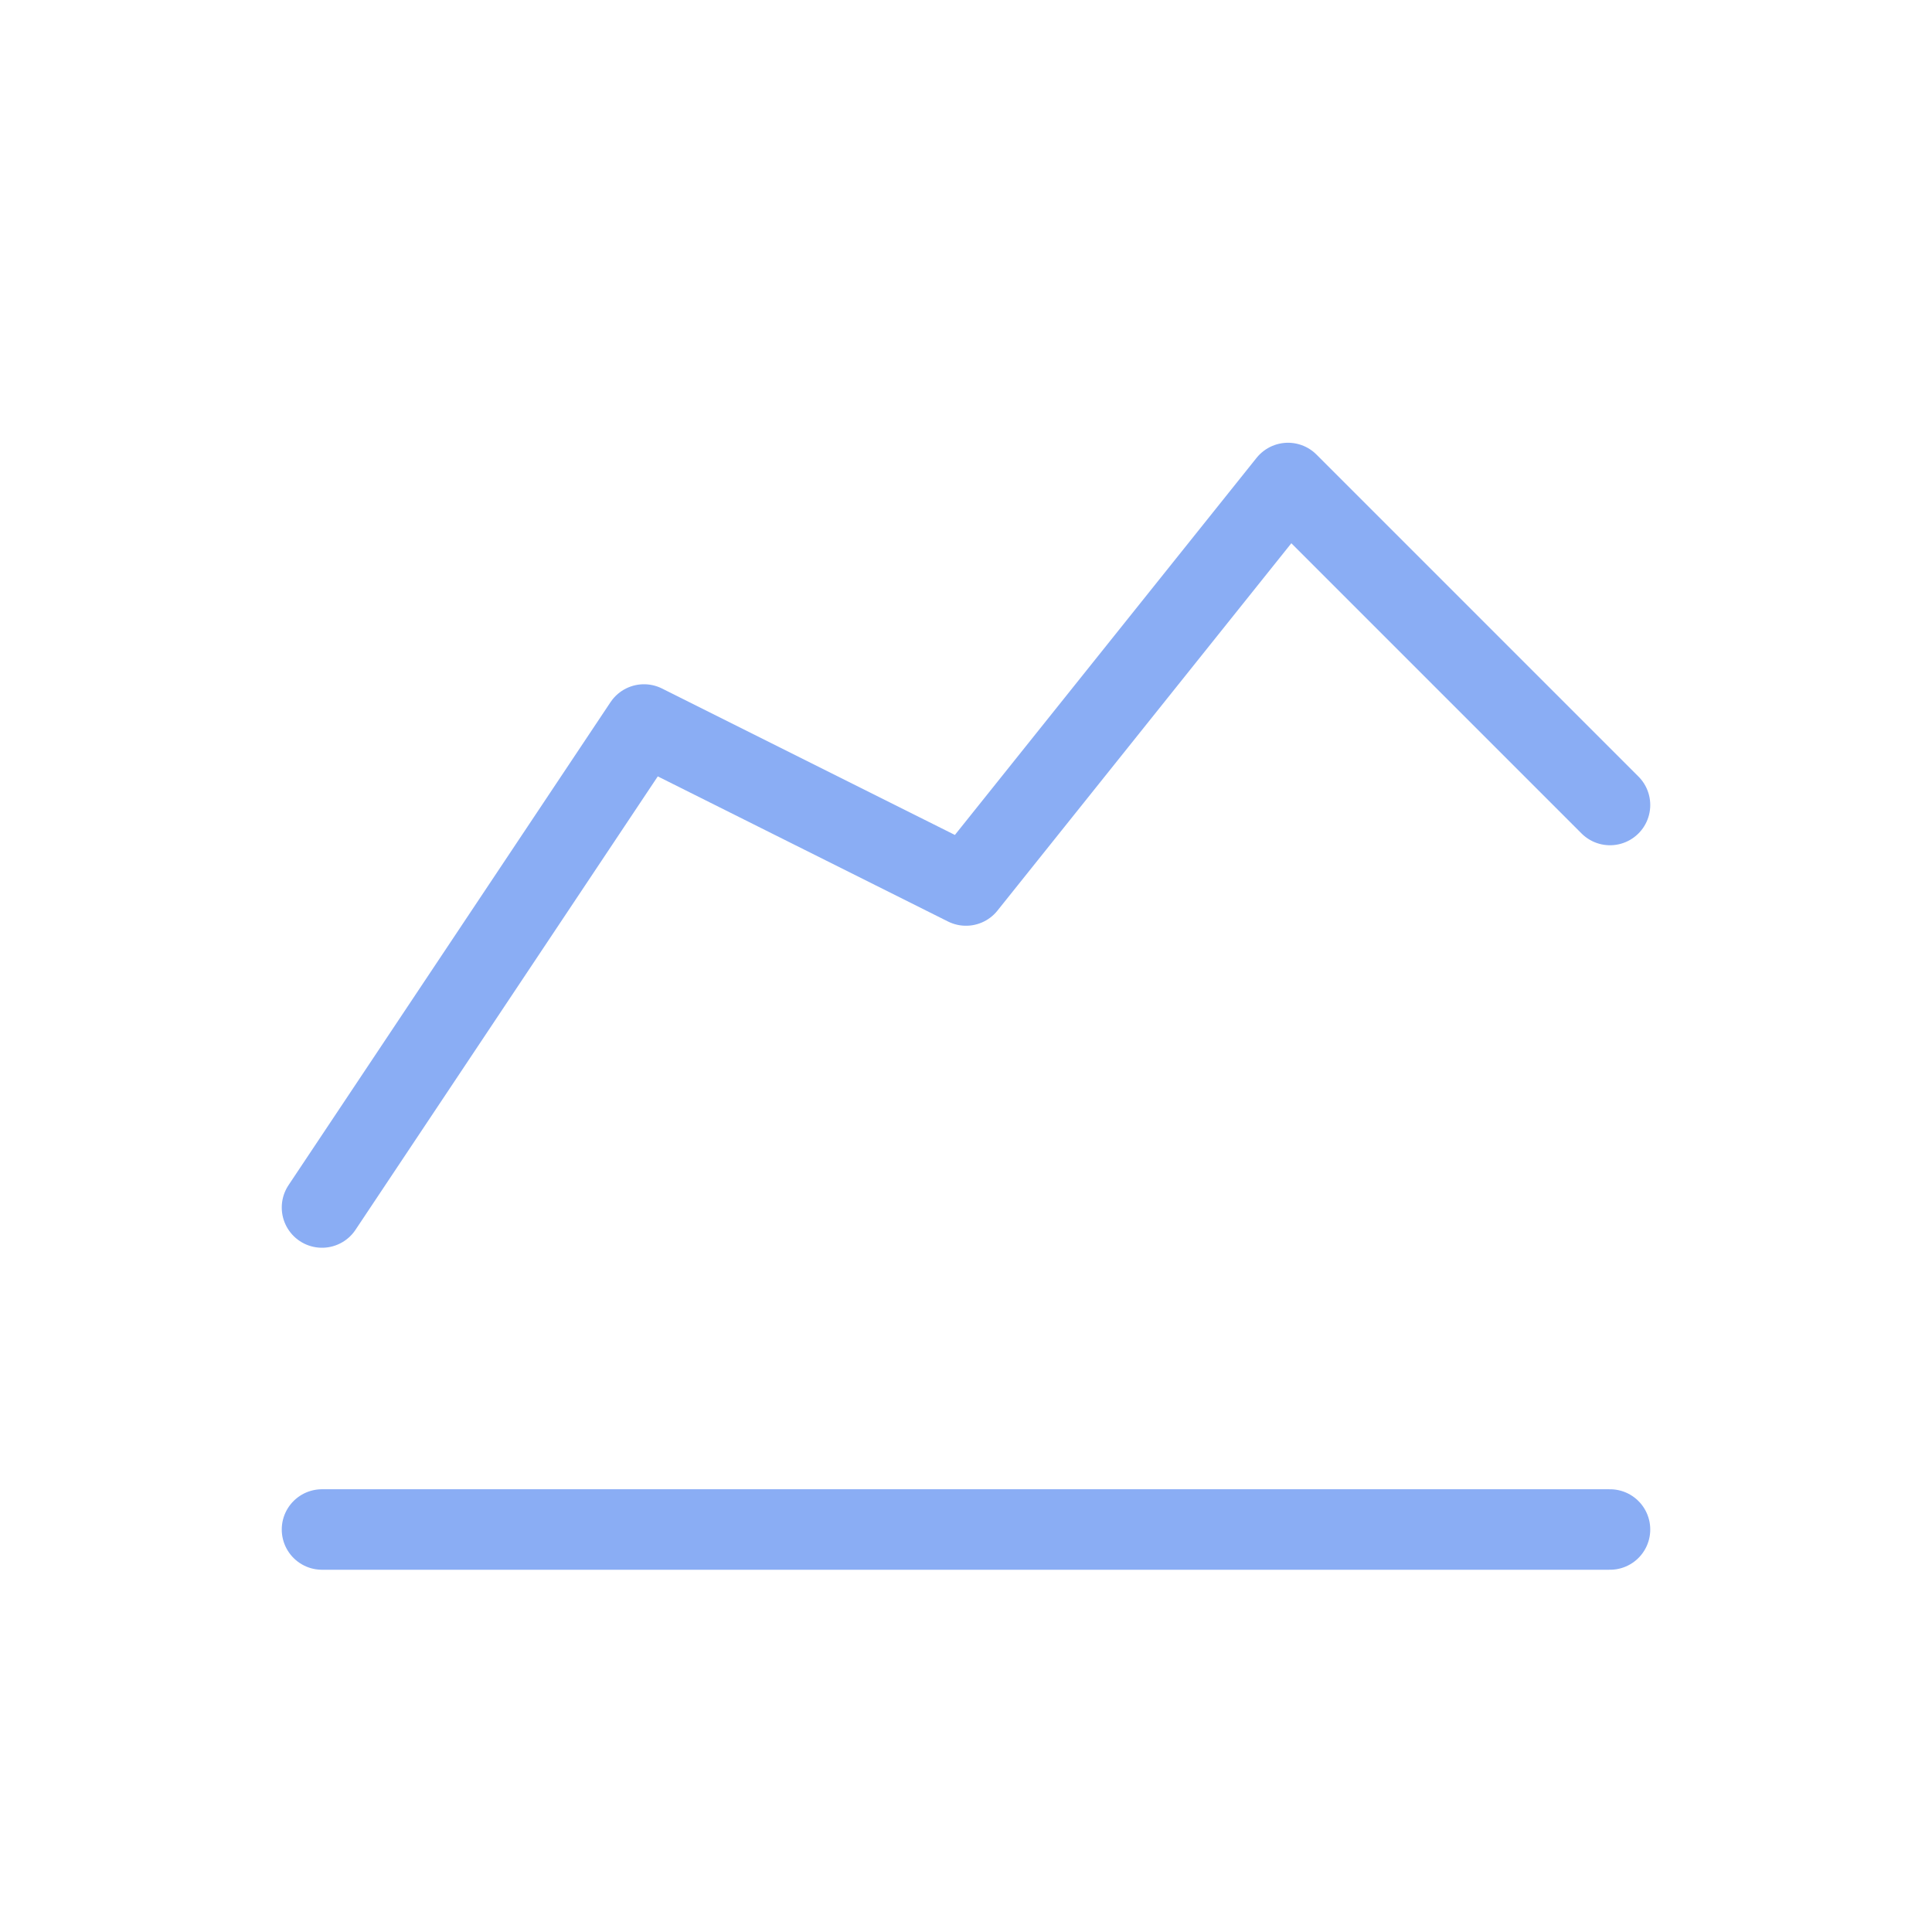
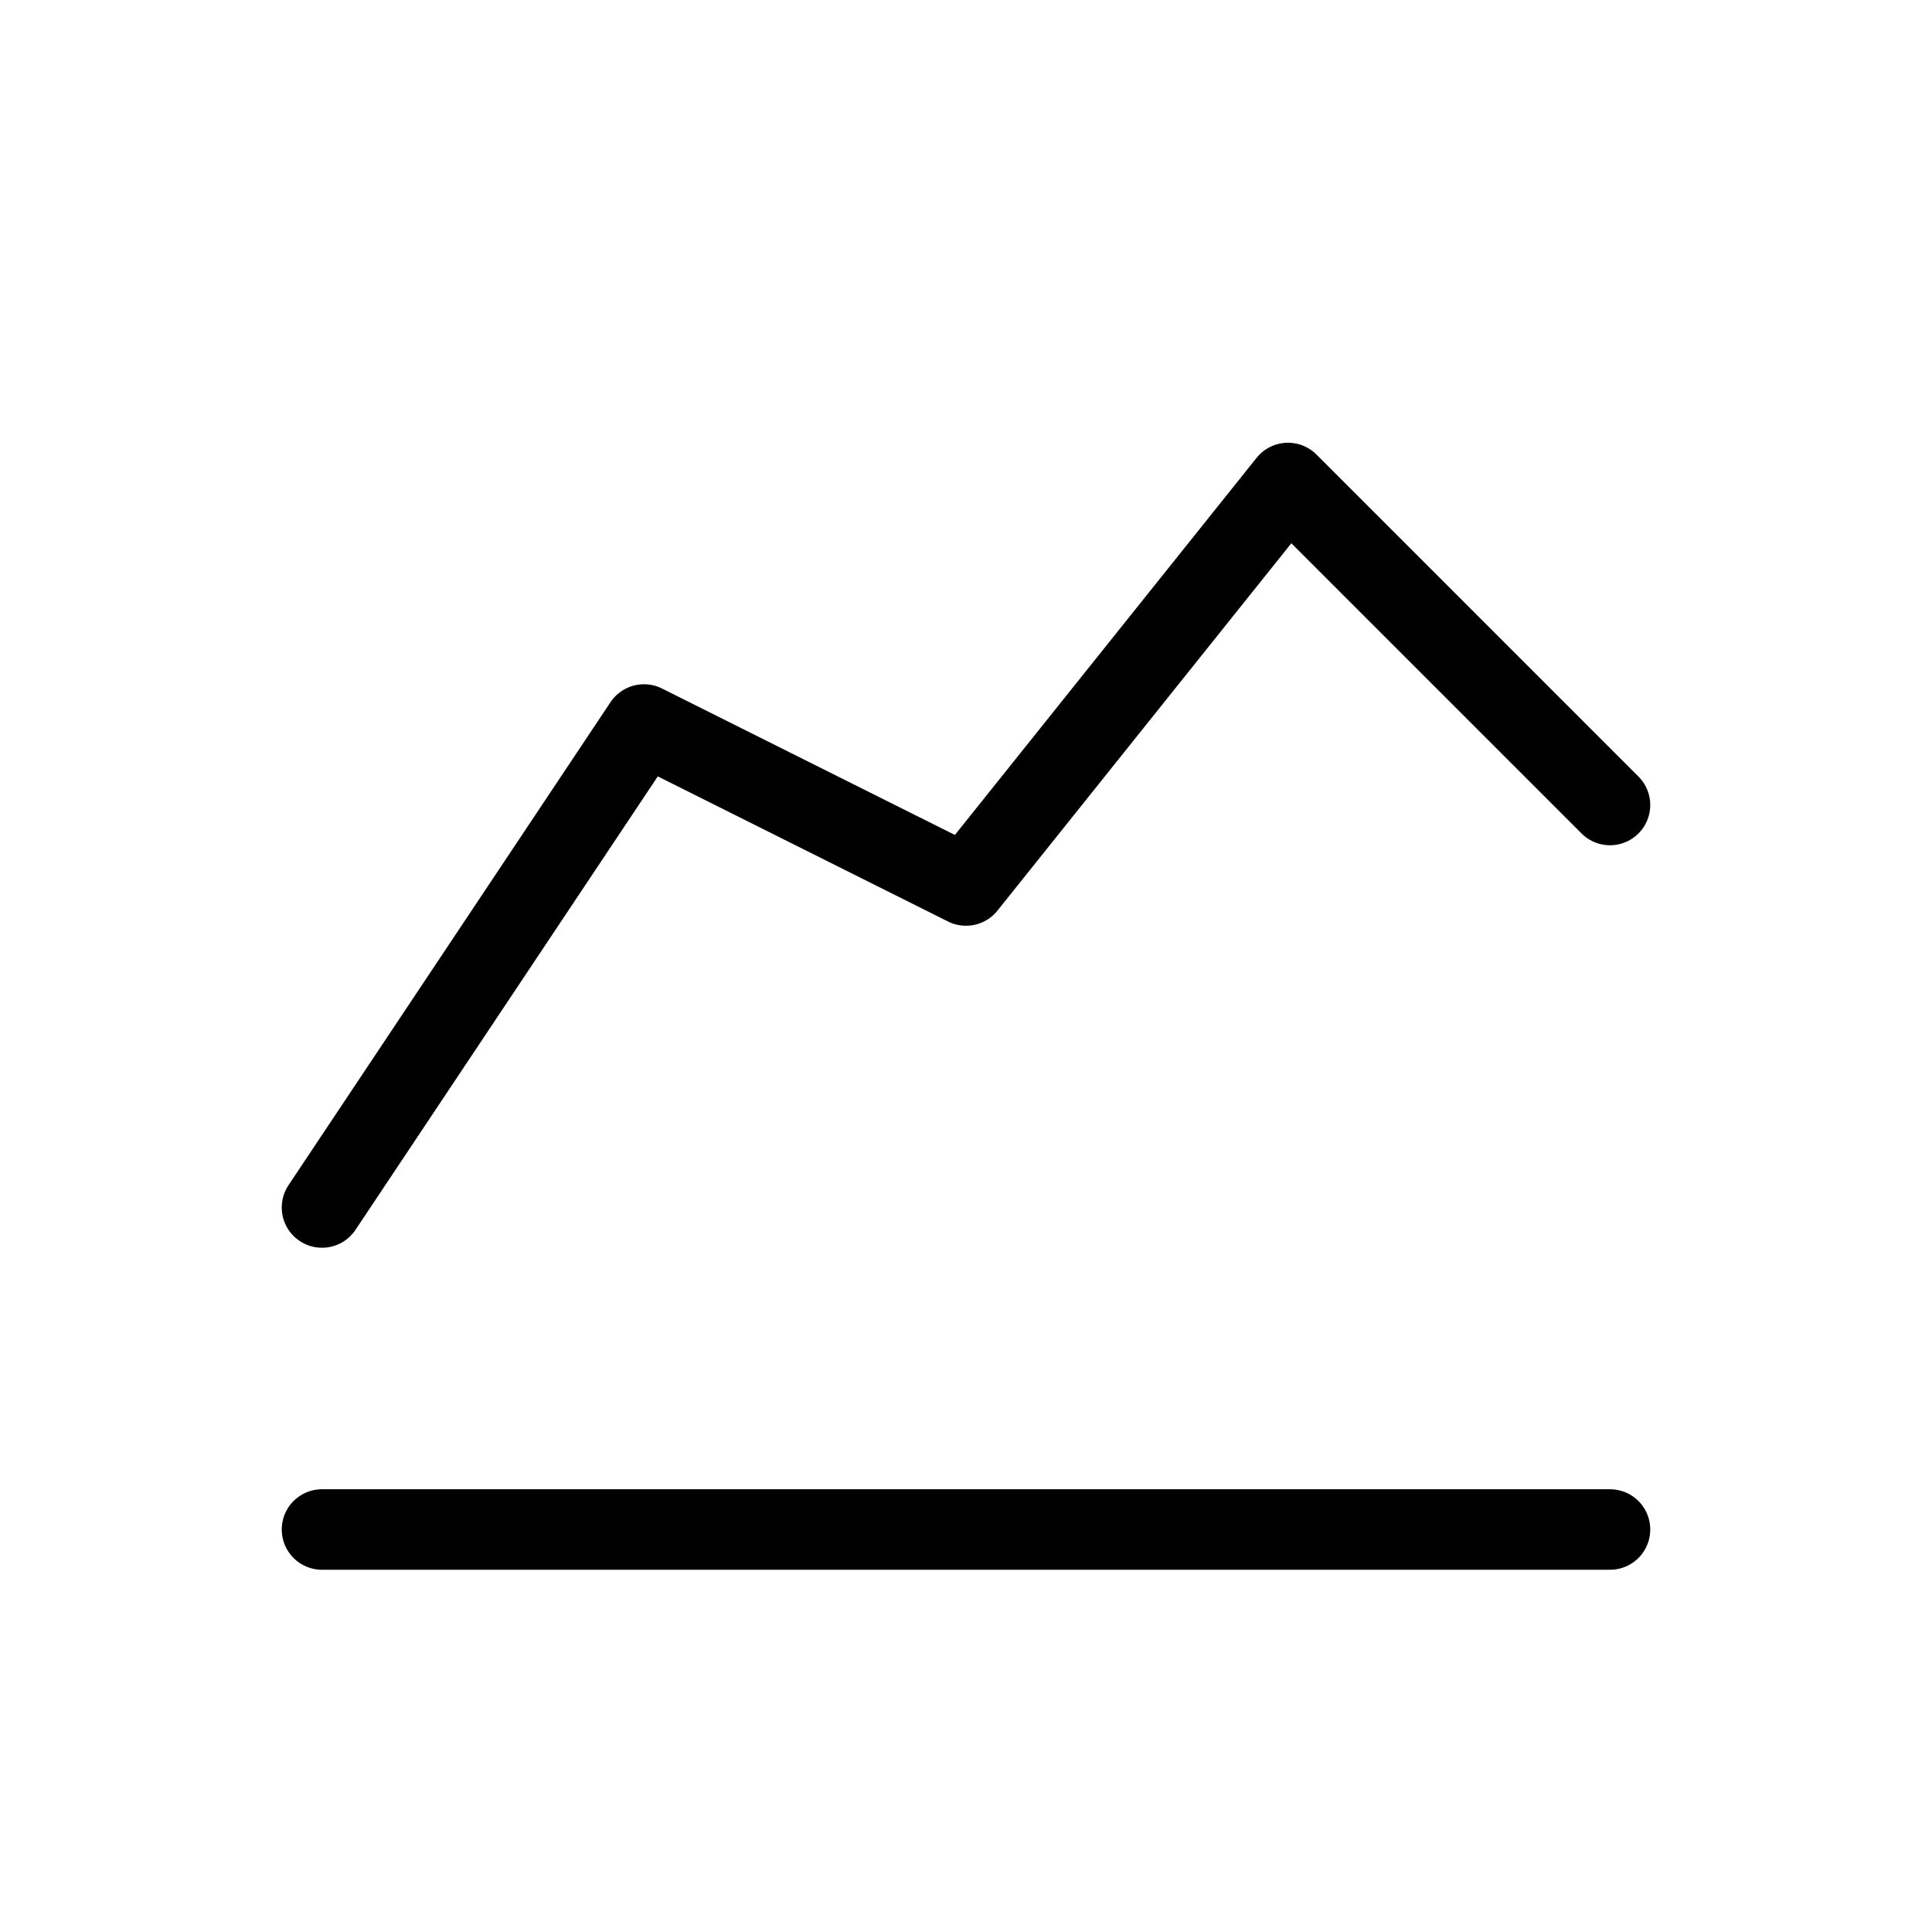
- <svg xmlns="http://www.w3.org/2000/svg" width="24" height="24" viewBox="0 0 24 24" fill="none" stroke="#8aadf4" stroke-width="1" stroke-linecap="round" stroke-linejoin="round" class="icon icon-tabler icons-tabler-outline icon-tabler-chart-line">
+ <svg xmlns="http://www.w3.org/2000/svg" width="24" height="24" viewBox="0 0 24 24" fill="none" stroke="currentColor" stroke-width="1" stroke-linecap="round" stroke-linejoin="round" class="icon icon-tabler icons-tabler-outline icon-tabler-chart-line">
  <path stroke="none" d="M0 0h24v24H0z" fill="none" />
  <path d="M4 19l16 0" />
  <path d="M4 15l4 -6l4 2l4 -5l4 4" />
</svg>
